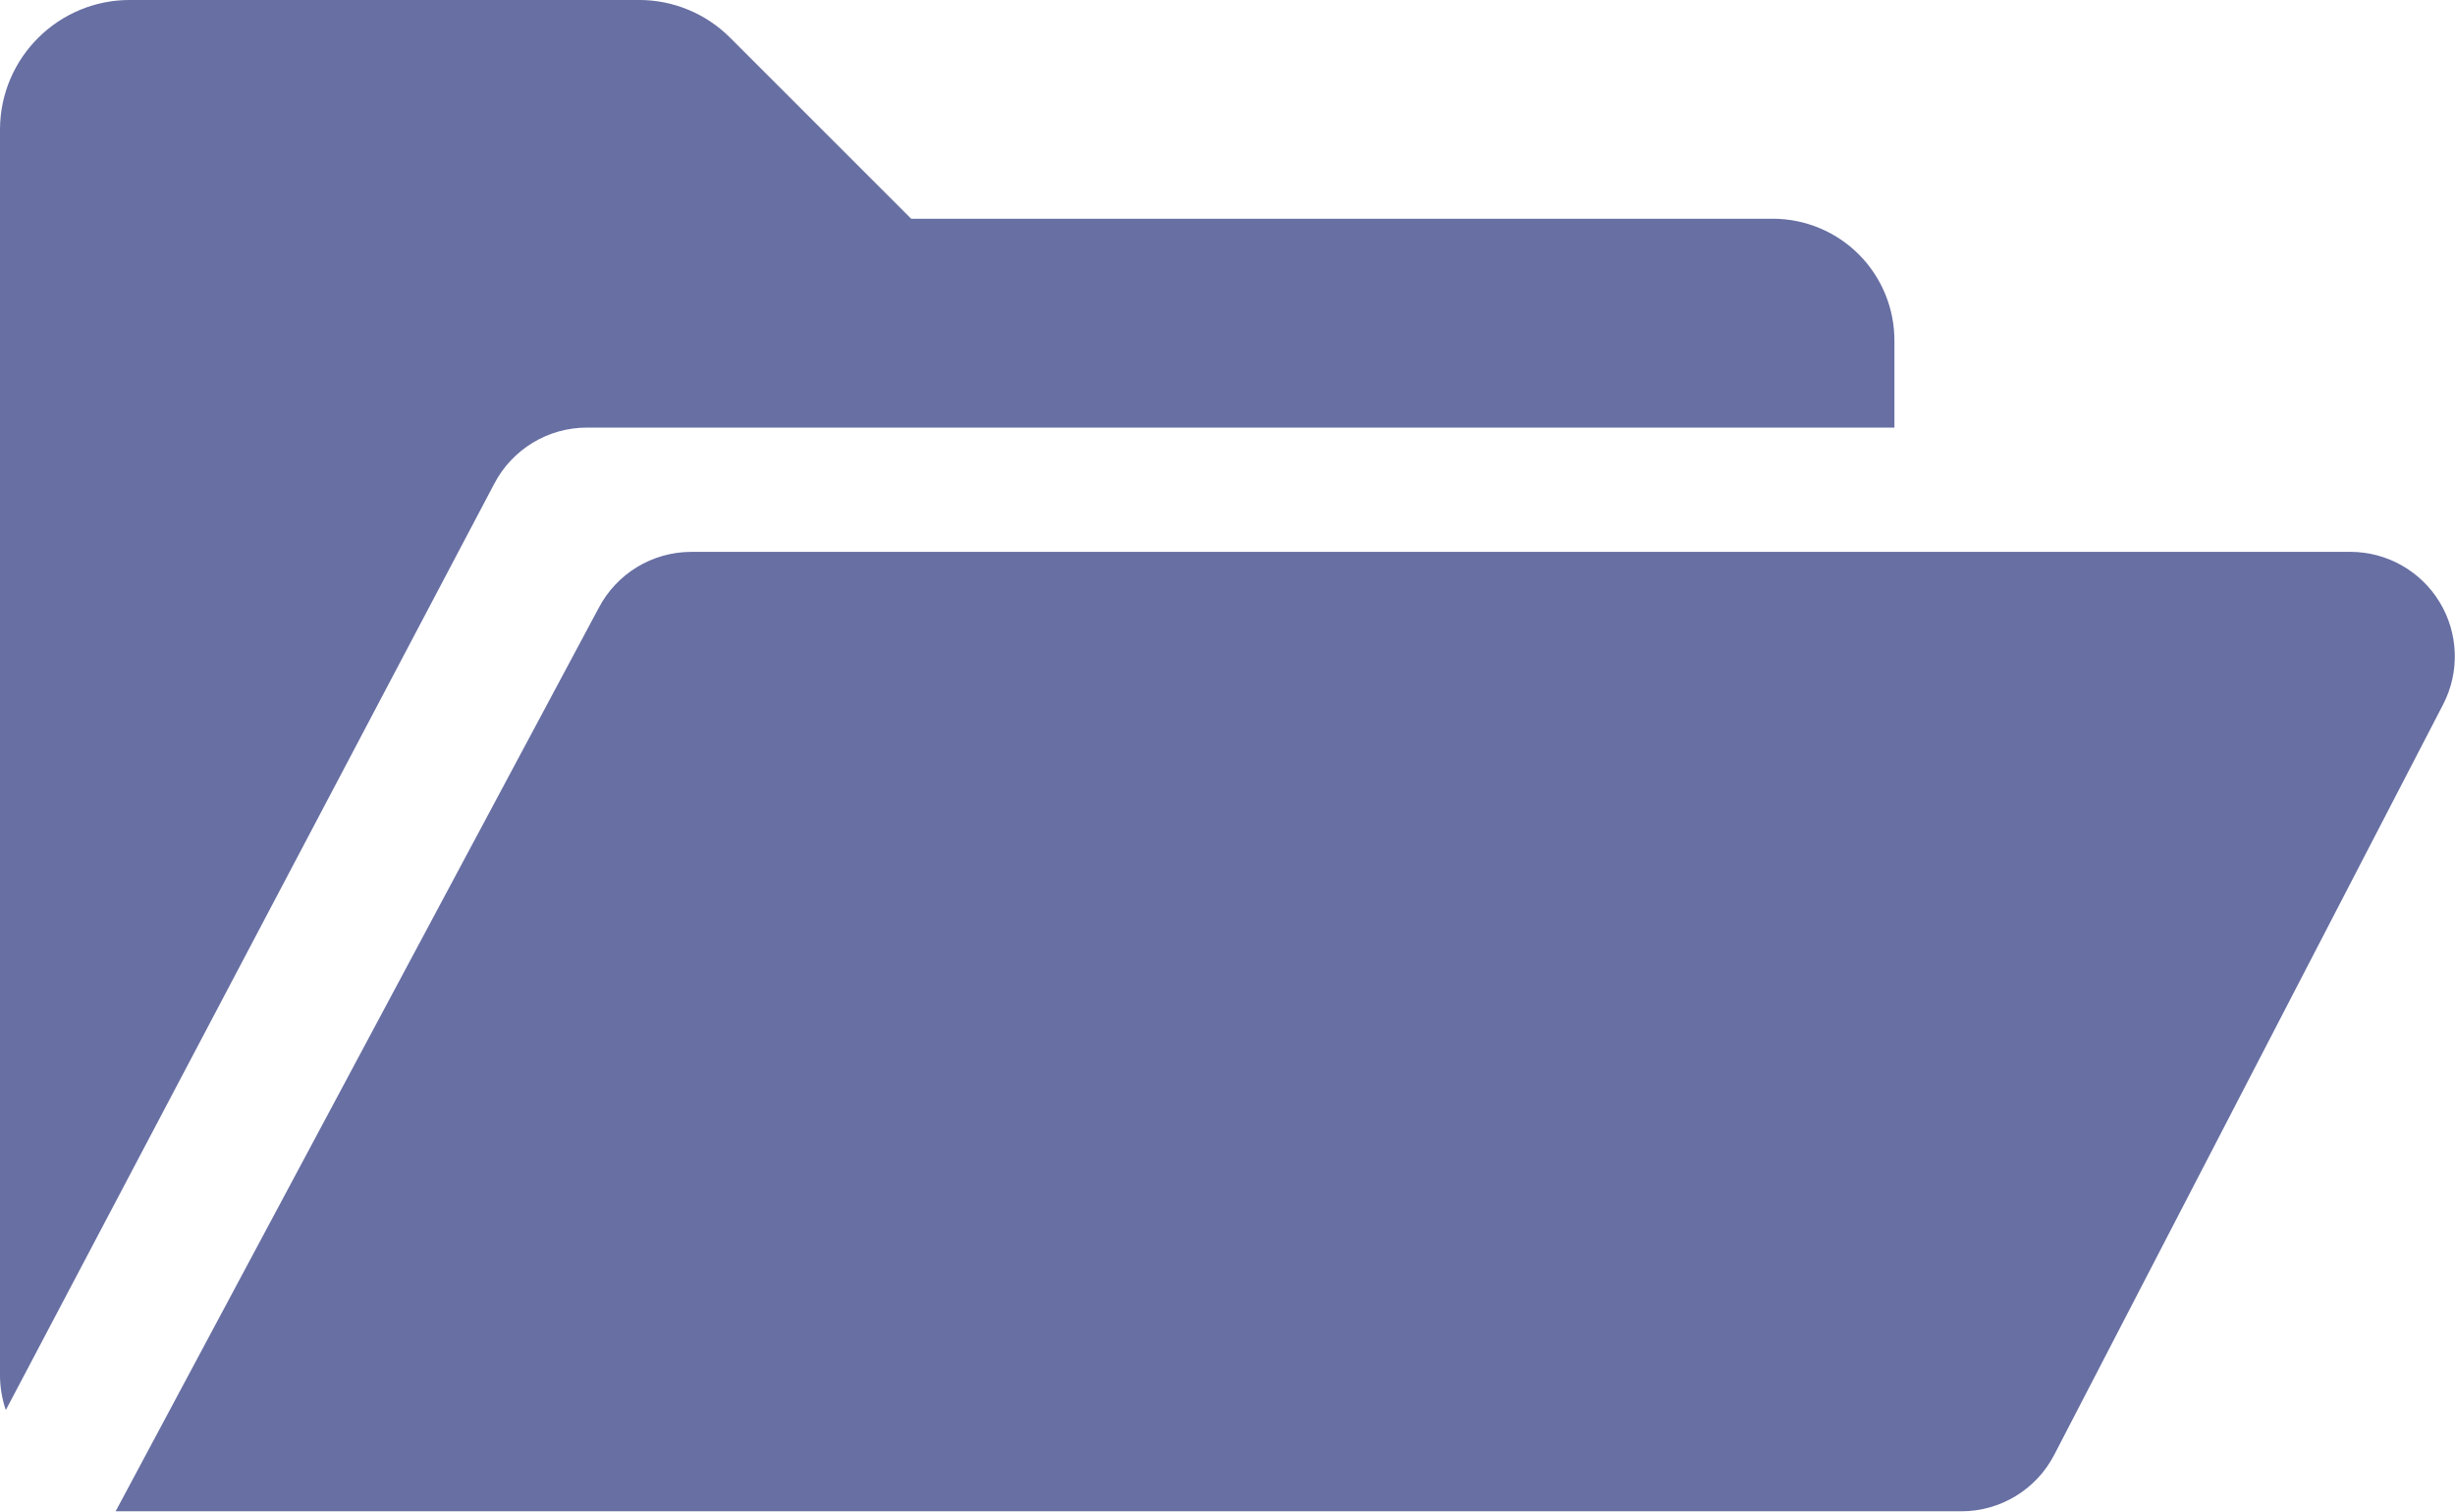
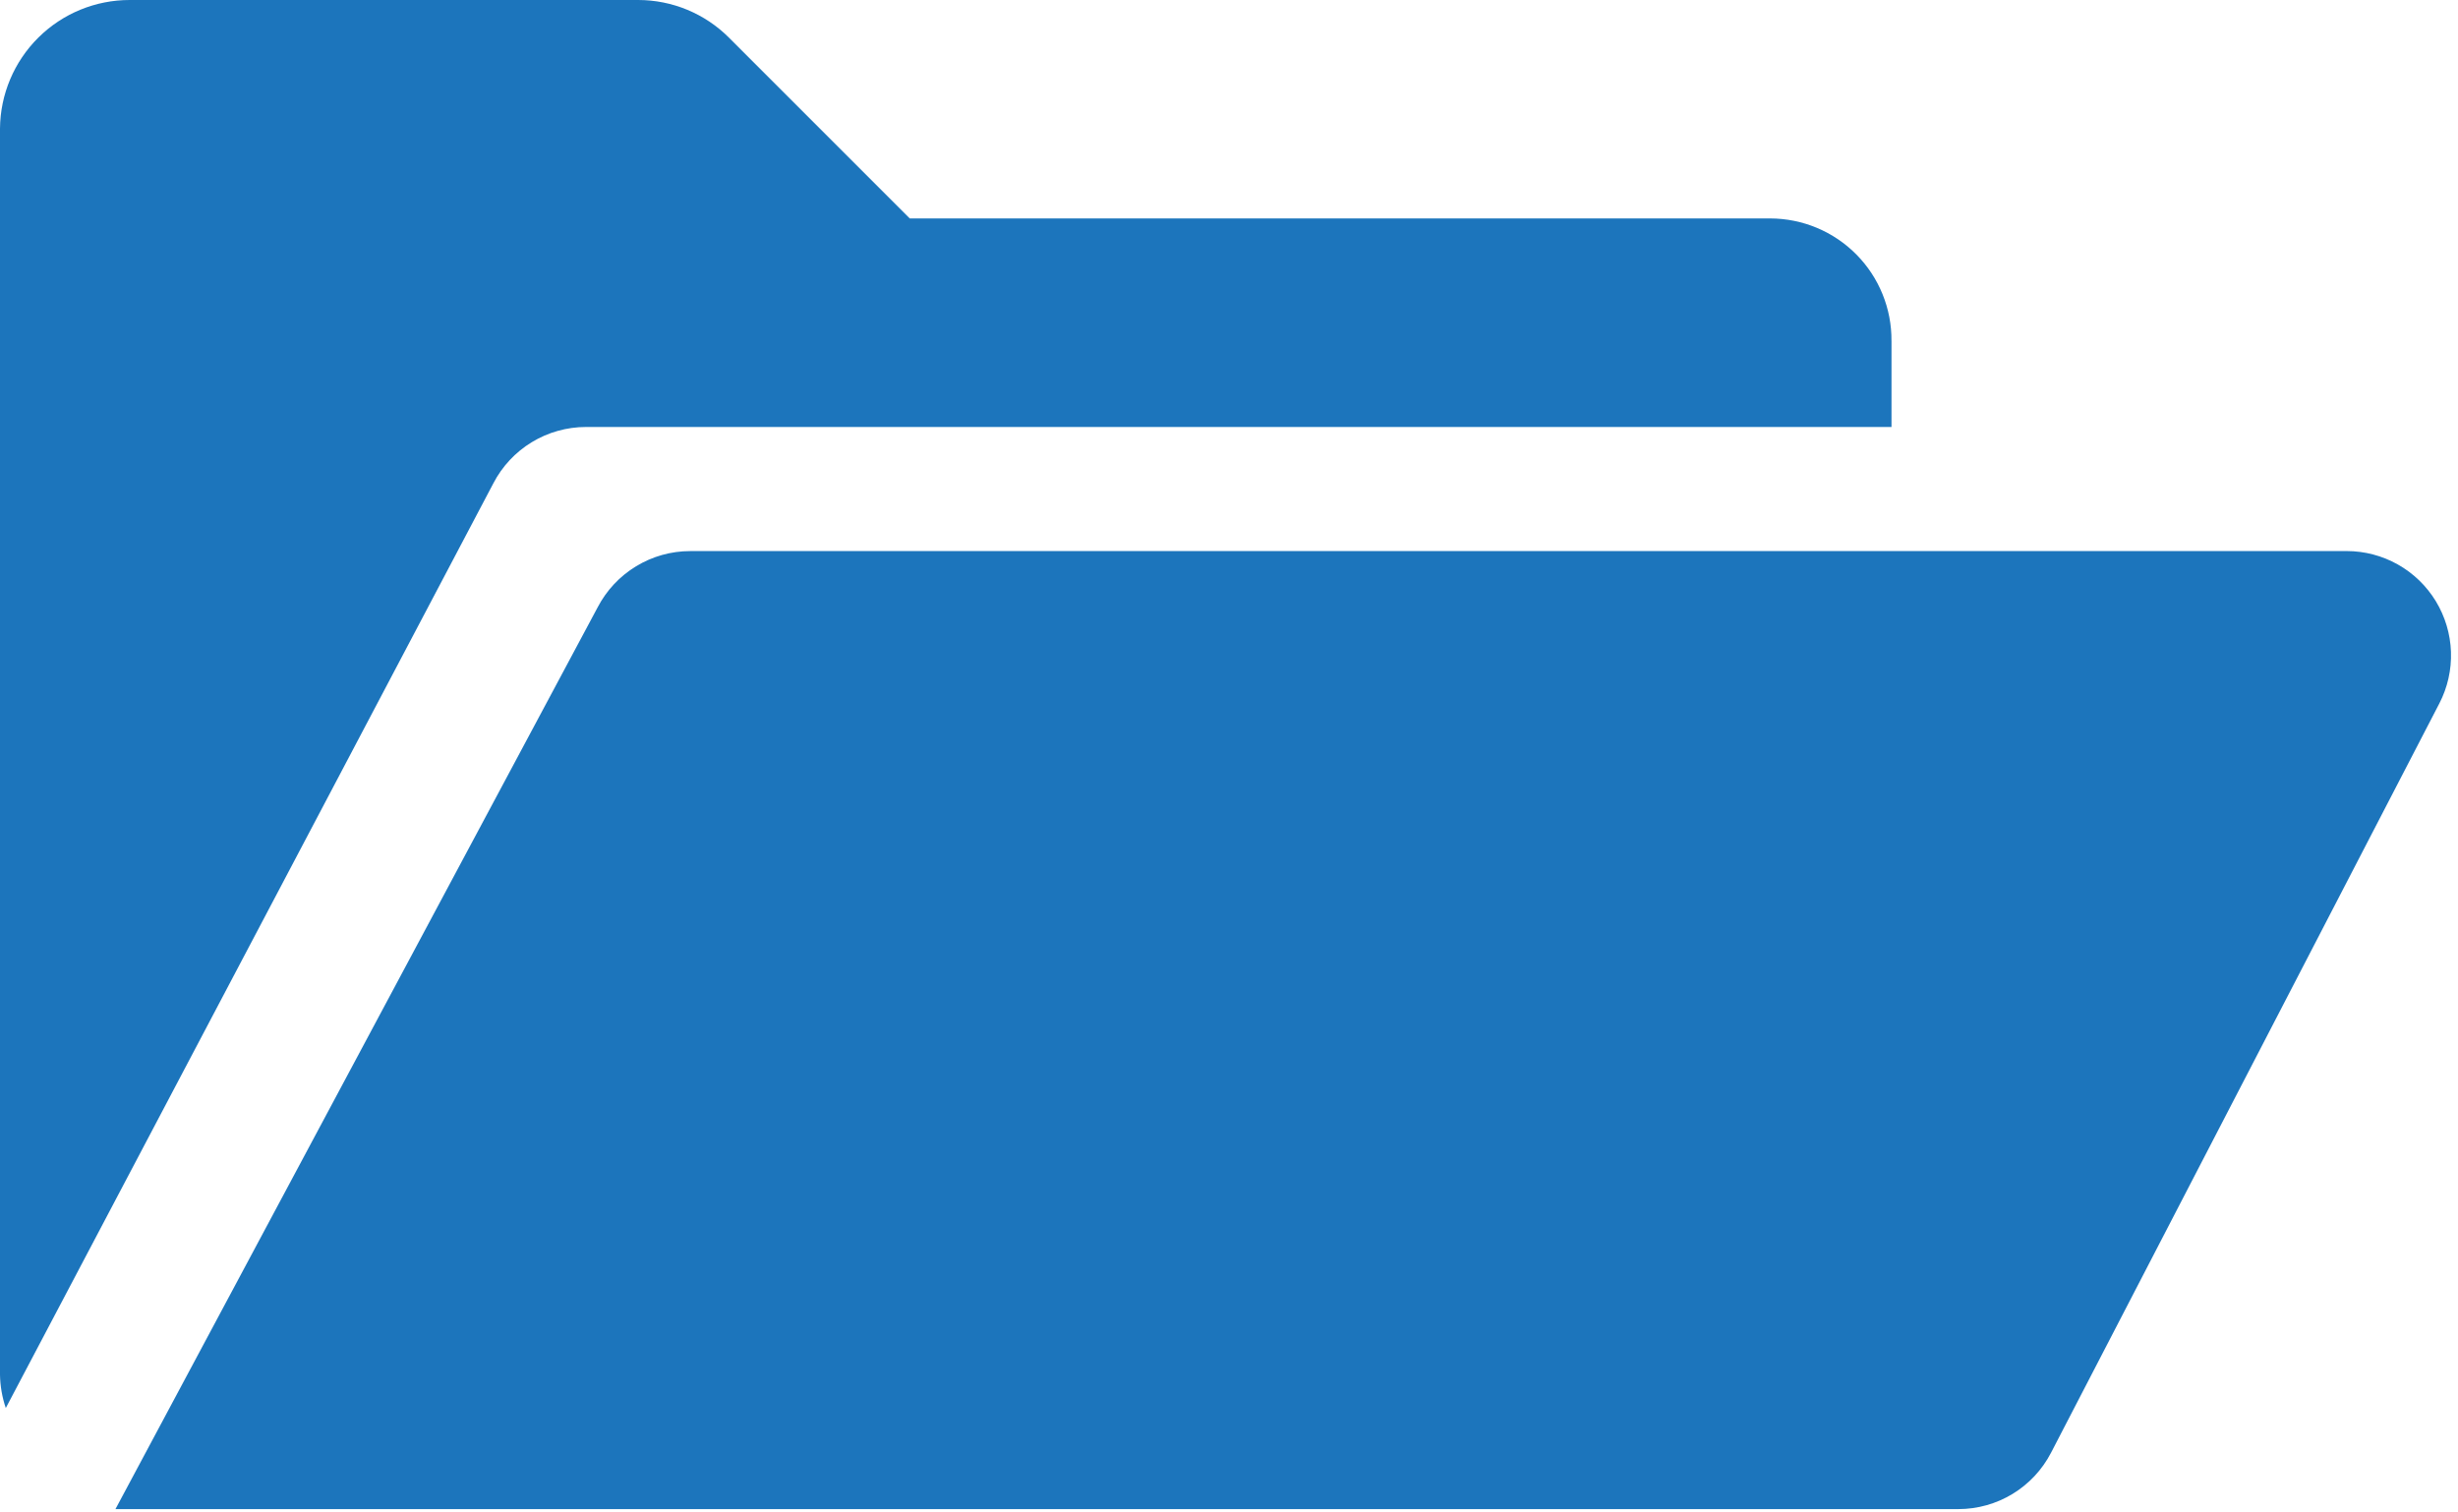
- <svg xmlns="http://www.w3.org/2000/svg" width="225.375" height="138.767" viewBox="0 0 225.375 138.767">
-   <g data-name="empty state illustration">
-     <path data-name="Path 64" d="M278.152 156.638v7.906H158.118a9.6 9.6 0 0 0-8.519 5.182l-44.827 85.028a10.01 10.01 0 0 1-.533-3.066V137.1a11.92 11.92 0 0 1 11.937-11.819h46.734a11.807 11.807 0 0 1 8.353 3.462l16.624 16.624H267a11.17 11.17 0 0 1 11.15 11.268z" transform="translate(-104.239 -125.283)" style="fill:#676fa3" />
-     <path data-name="Path 65" d="M180.763 238.27h152.3a9.6 9.6 0 0 1 8.519 14.009l-35.705 68.906a9.6 9.6 0 0 1-8.519 5.182H127.912l44.331-82.916a9.6 9.6 0 0 1 8.519-5.178z" transform="translate(-117.296 -187.6)" style="fill:#676fa3" />
-   </g>
+ <svg xmlns="http://www.w3.org/2000/svg" width="226" height="139" viewBox="0 0 226 139" fill="none">
+   <path d="M173.913 31.357V39.263H53.879C52.121 39.264 50.396 39.747 48.894 40.661C47.392 41.575 46.169 42.884 45.36 44.445L0.533 129.473C0.197 128.485 0.017 127.451 0 126.407V11.819C0.027 8.672 1.297 5.664 3.533 3.45C5.769 1.235 8.79 -0.005 11.937 1.27582e-05H58.671C60.222 -3.74645e-05 61.759 0.306 63.192 0.9C64.625 1.494 65.927 2.364 67.024 3.462L83.648 20.086H162.761C164.234 20.089 165.693 20.383 167.052 20.951C168.411 21.52 169.645 22.352 170.681 23.399C171.718 24.447 172.537 25.689 173.091 27.054C173.645 28.419 173.924 29.881 173.911 31.354L173.913 31.357Z" fill="#1C75BC" />
+   <path d="M63.467 50.672H215.767C217.414 50.673 219.032 51.099 220.467 51.906C221.902 52.714 223.105 53.877 223.961 55.284C224.816 56.691 225.296 58.294 225.353 59.94C225.41 61.586 225.042 63.218 224.286 64.681L188.581 133.587C187.772 135.148 186.549 136.457 185.047 137.371C183.545 138.285 181.82 138.768 180.062 138.769H10.616L54.947 55.853C55.757 54.293 56.98 52.985 58.482 52.072C59.984 51.158 61.708 50.675 63.466 50.675L63.467 50.672Z" fill="#1C75BC" />
</svg>
